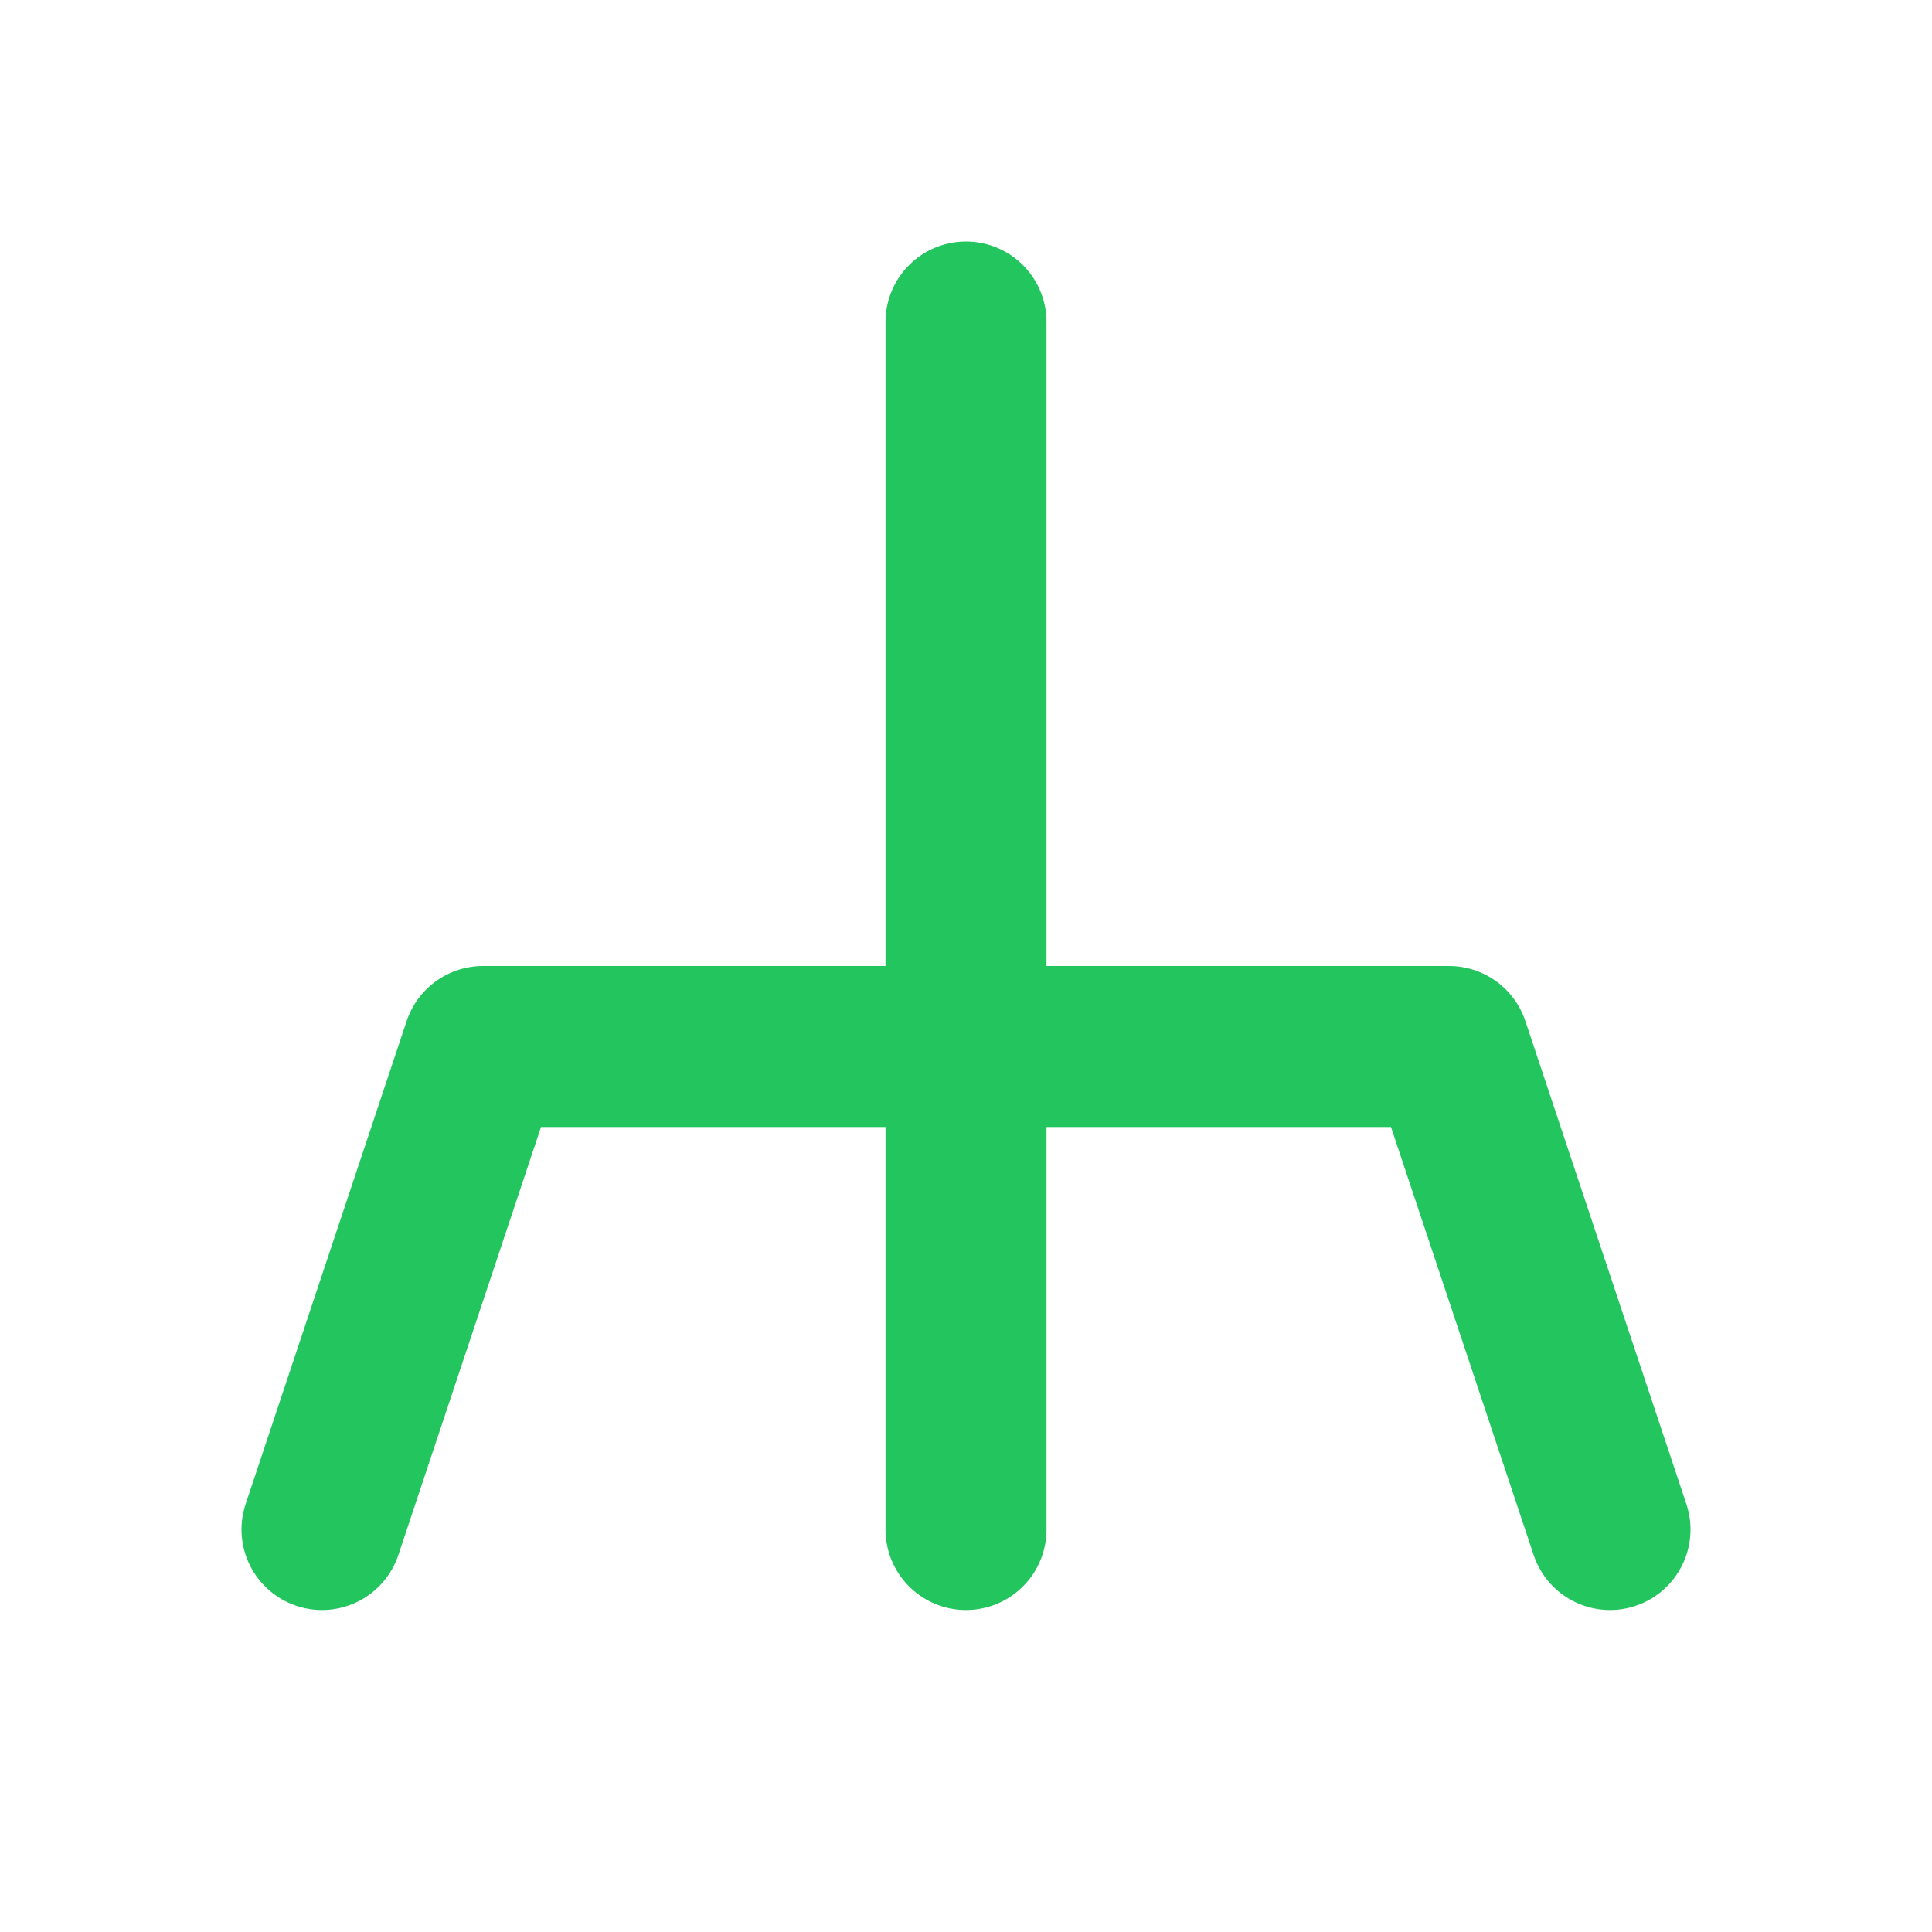
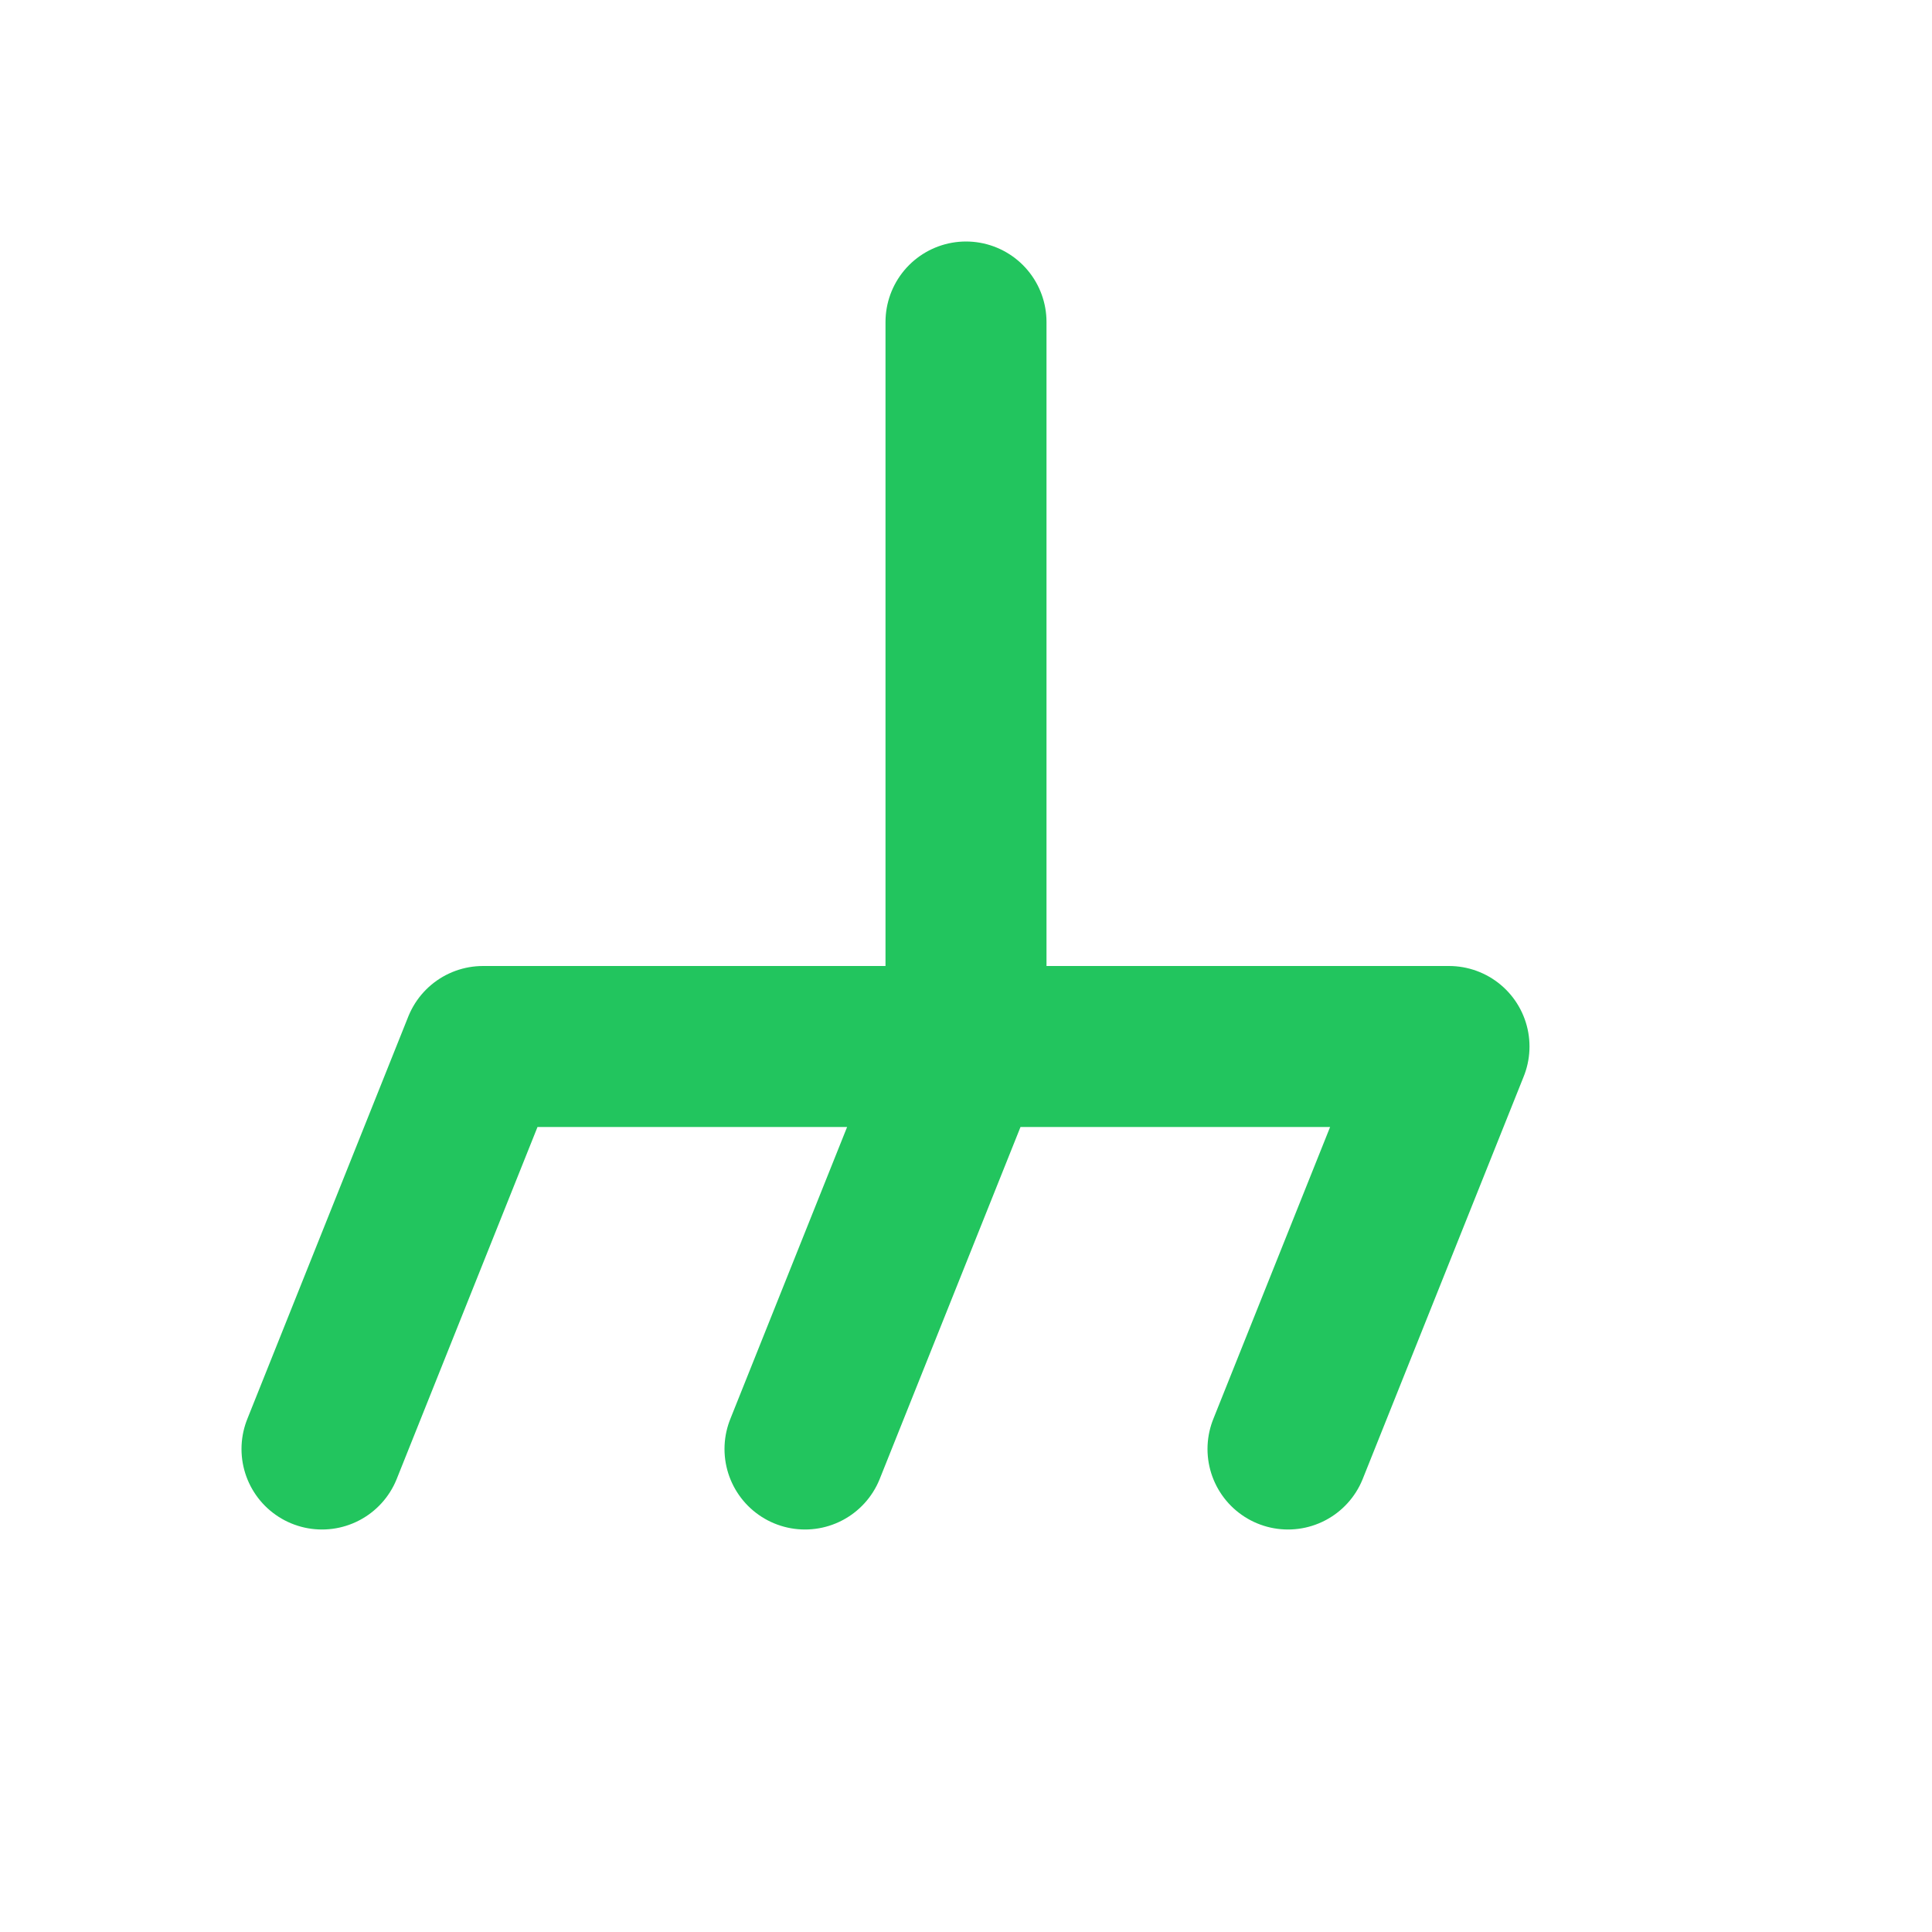
<svg xmlns="http://www.w3.org/2000/svg" width="24" height="24" viewBox="0 0 24 24" fill="none" stroke="#22c55e" stroke-width="2" stroke-linecap="round" stroke-linejoin="round">
-   <path d="M12 4v9M6 13h12M6 13l-2 6M12 13v6M18 13l2 6" />
+   <path d="M12 4v9M6 13h12M6 13l-2 5M12 13l-2 5M18 13l-2 5" />
</svg>
